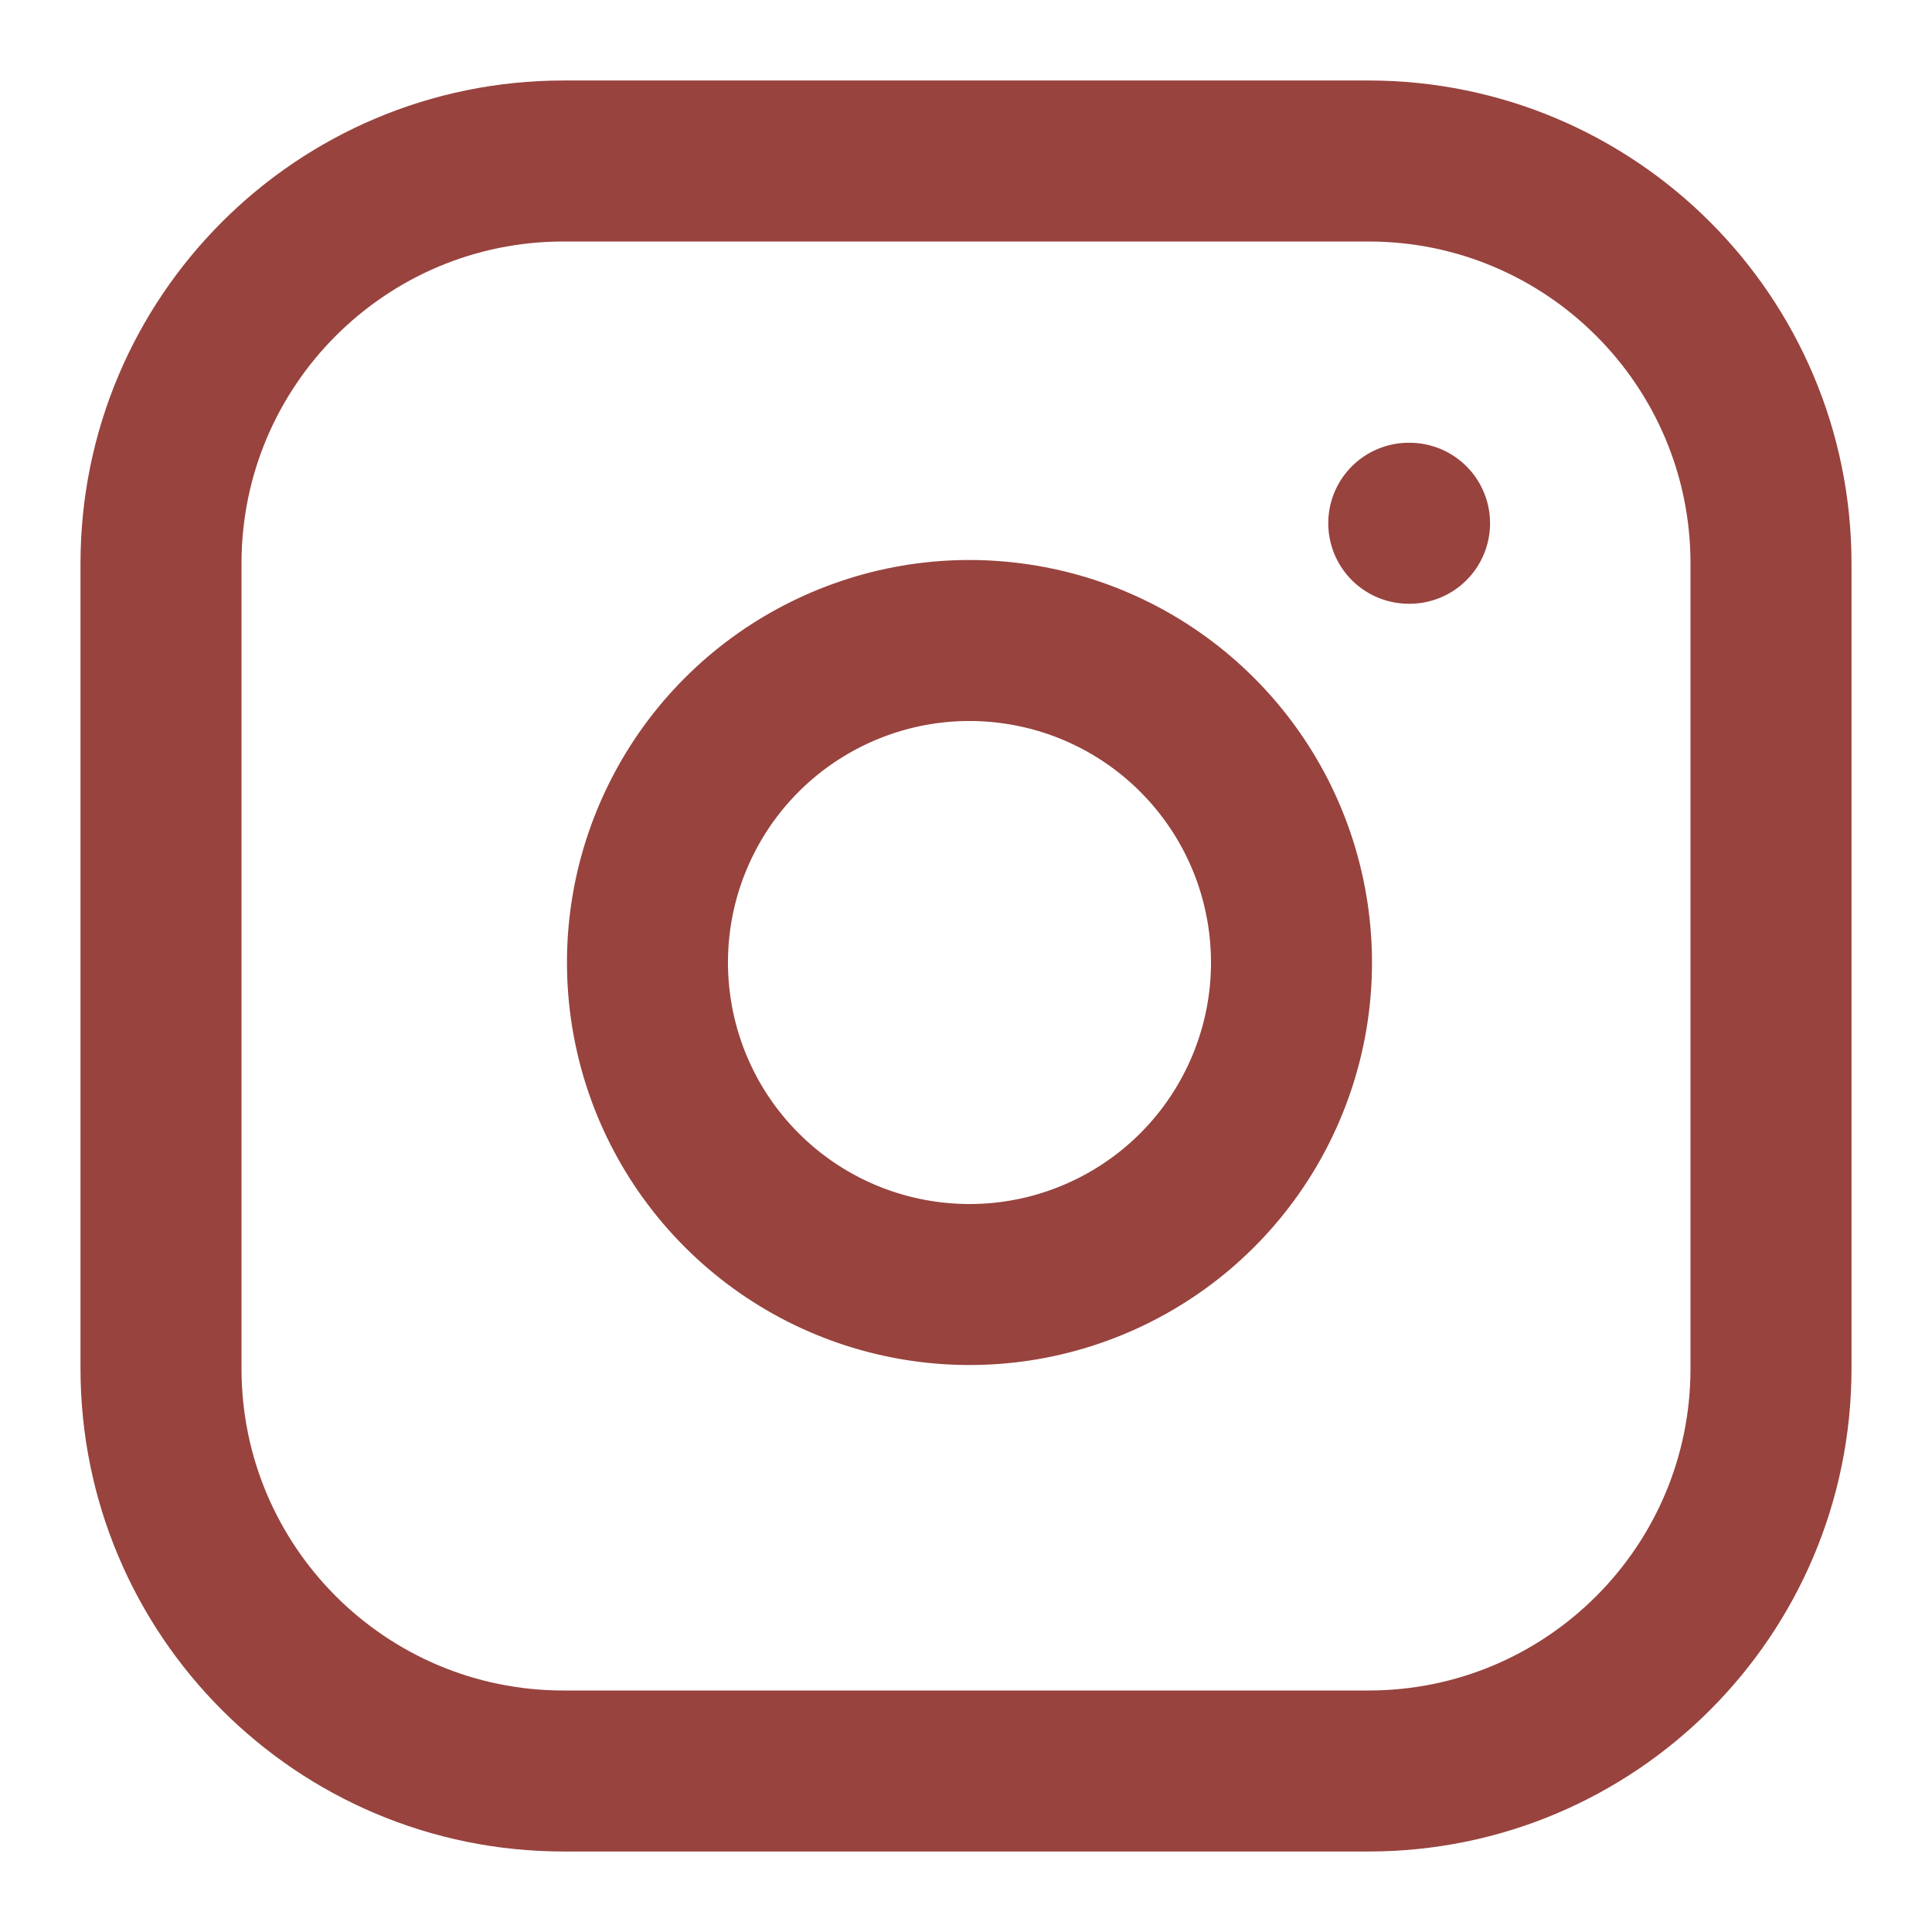
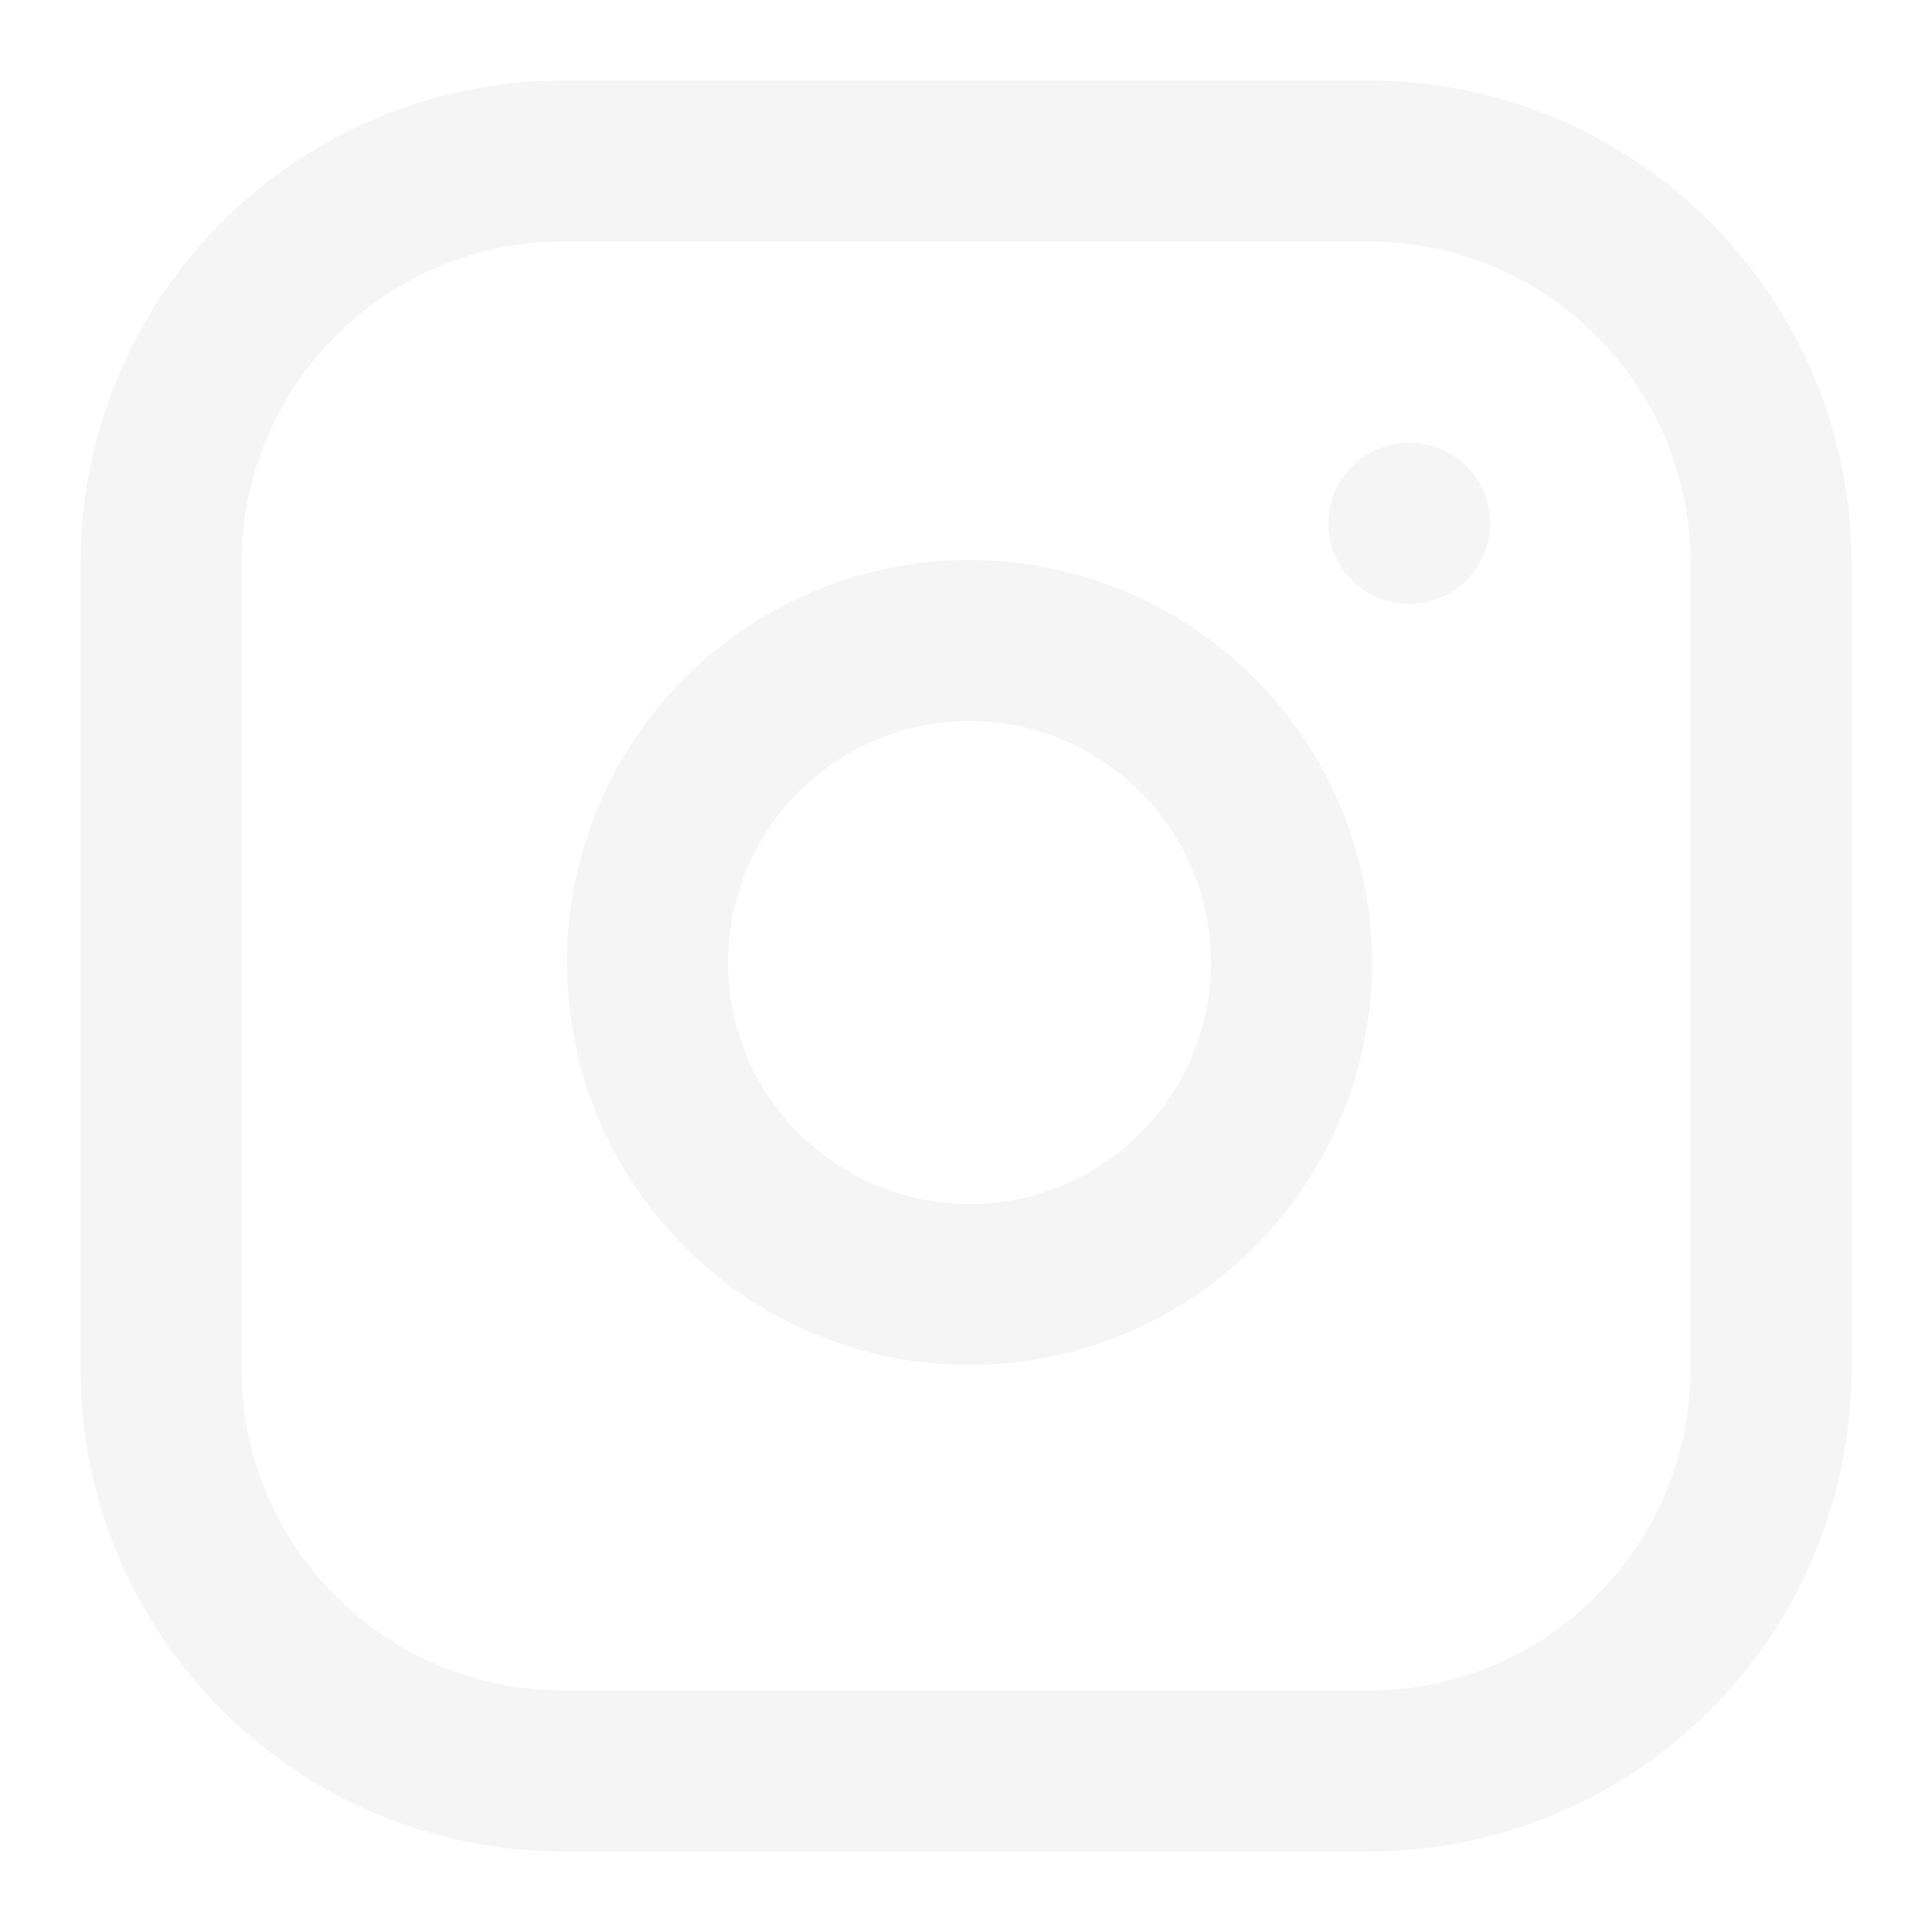
- <svg xmlns="http://www.w3.org/2000/svg" width="24" height="24" viewBox="0 0 24 24" fill="none" stroke="#98433E" stroke-width="2" stroke-linecap="round" stroke-linejoin="round" class="feather feather-instagram">
+ <svg xmlns="http://www.w3.org/2000/svg" width="24" height="24" viewBox="0 0 24 24" fill="none" stroke="#F5F5F5" stroke-width="2" stroke-linecap="round" stroke-linejoin="round" class="feather feather-instagram">
  <rect x="2" y="2" width="20" height="20" rx="5" ry="5" />
  <path d="M16 11.37A4 4 0 1 1 12.63 8 4 4 0 0 1 16 11.37z" />
  <line x1="17.5" y1="6.5" x2="17.51" y2="6.5" />
</svg>
